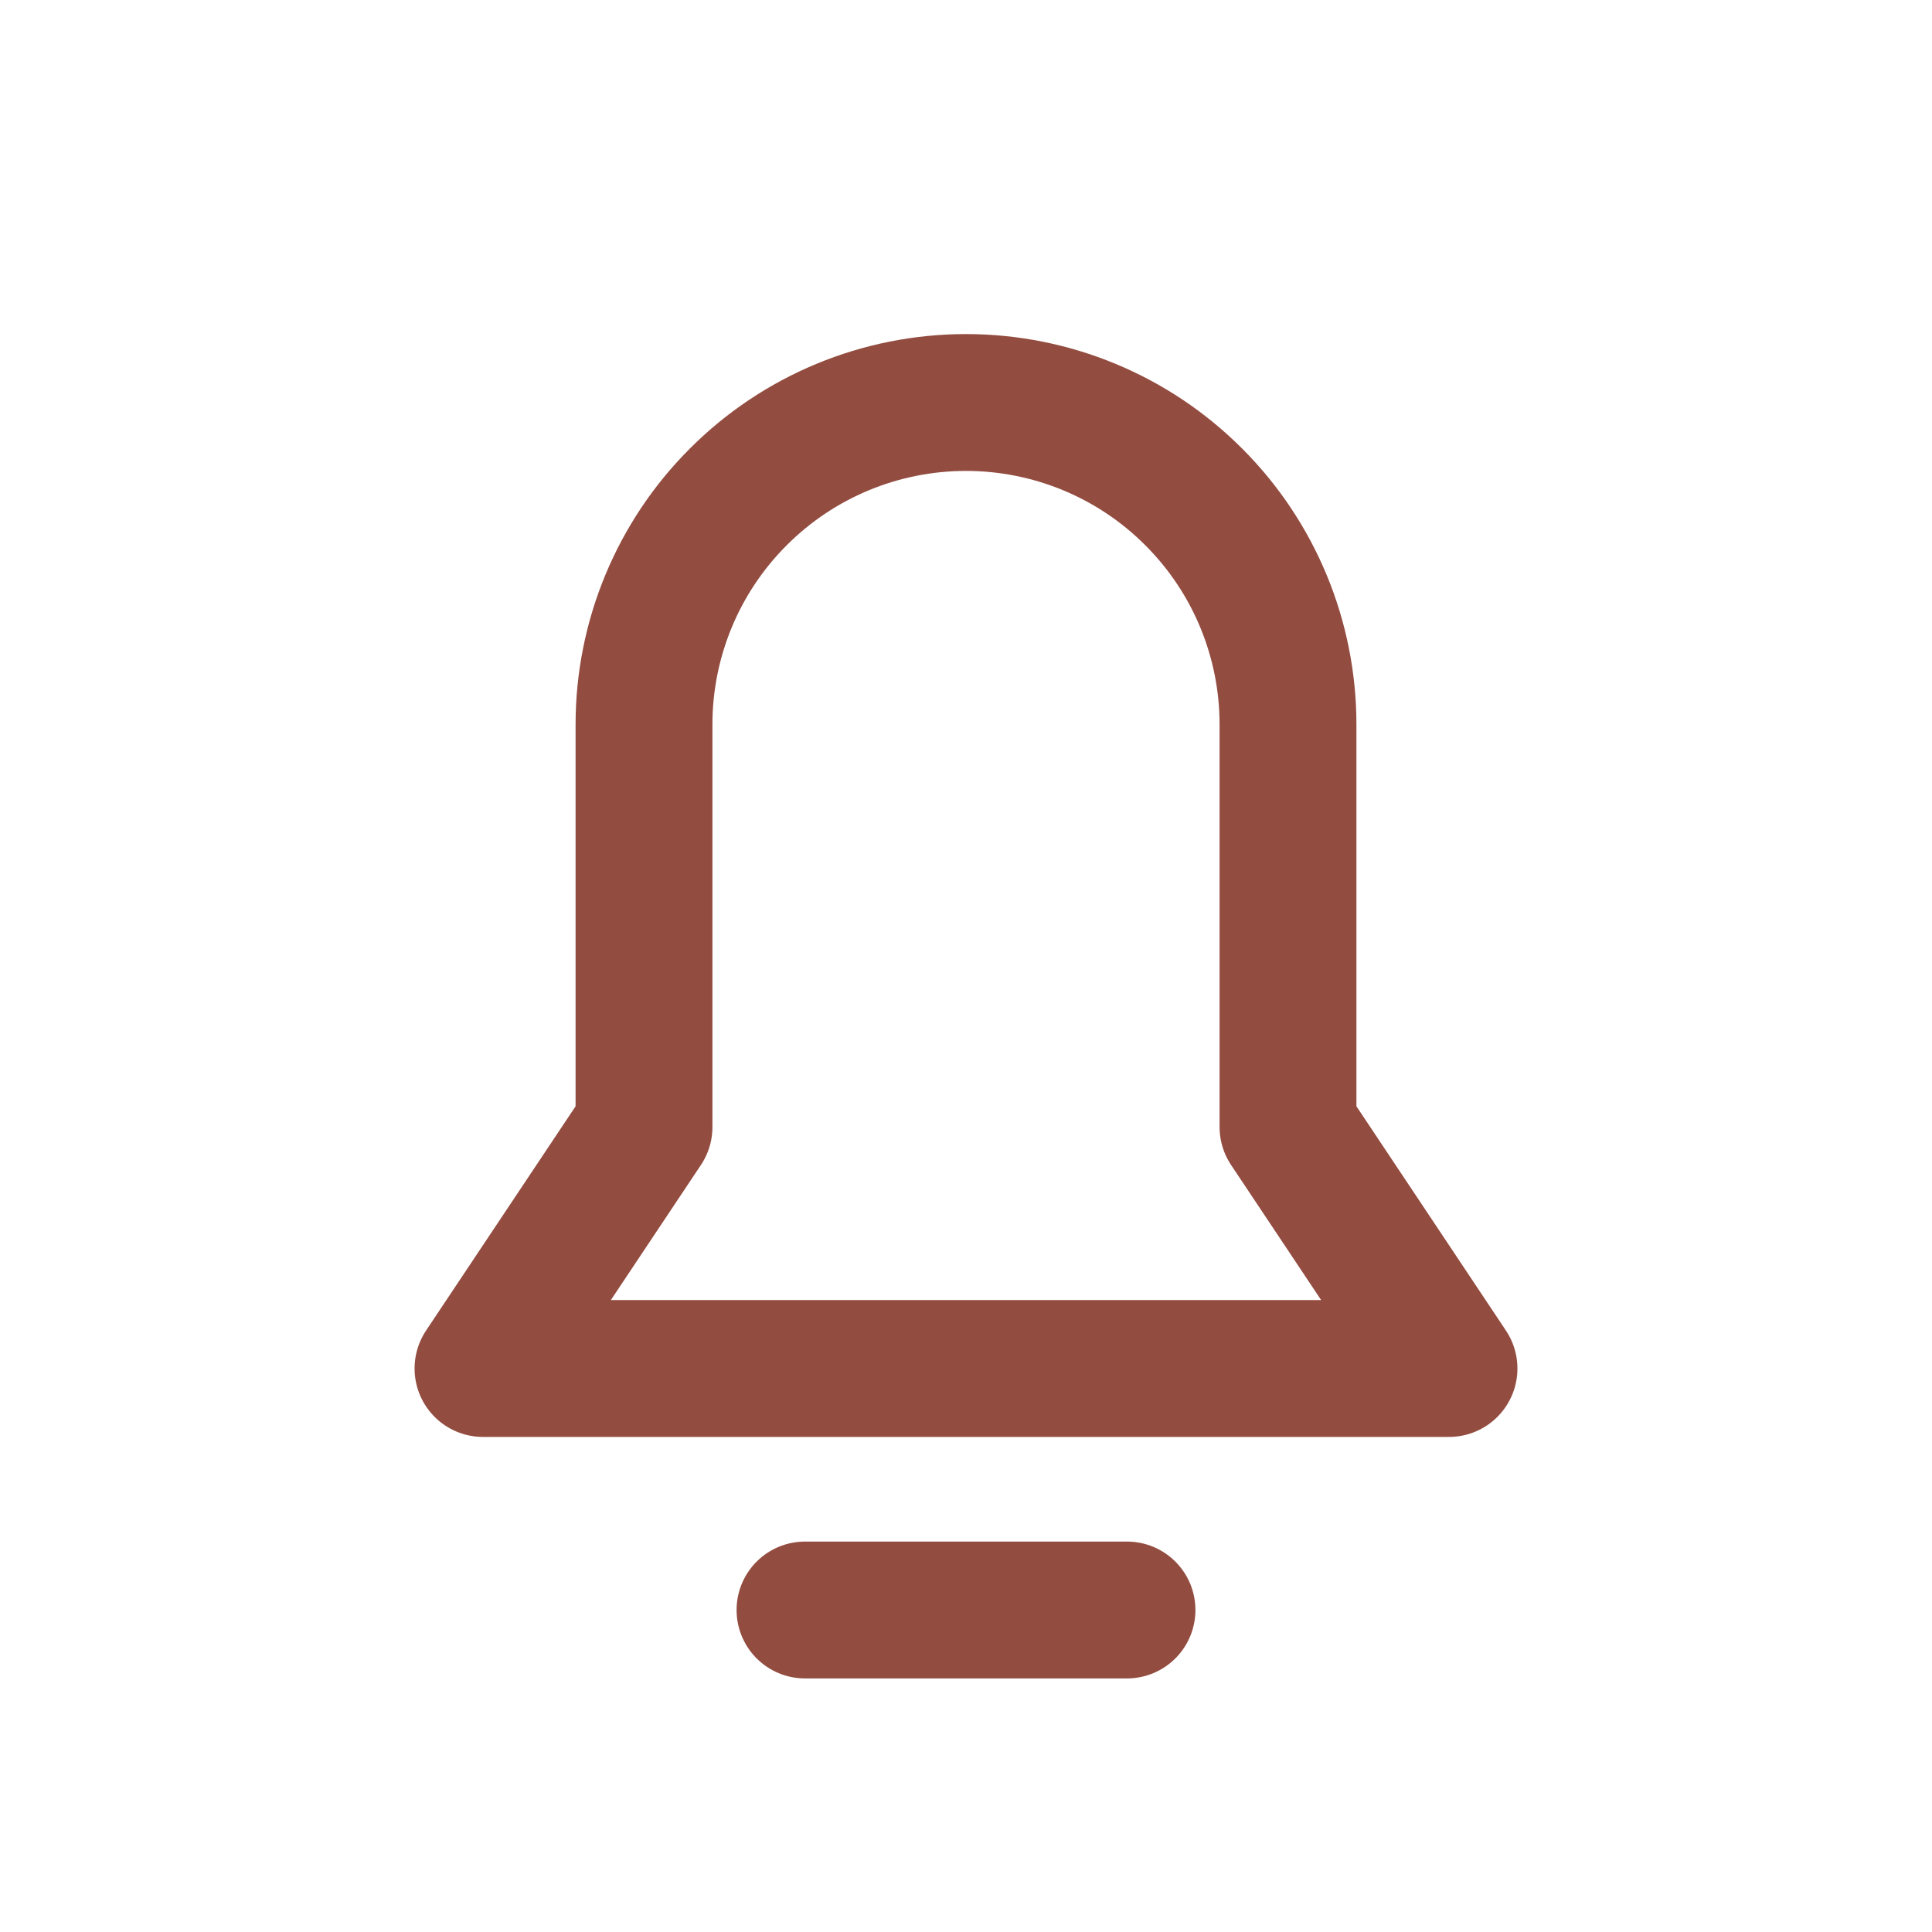
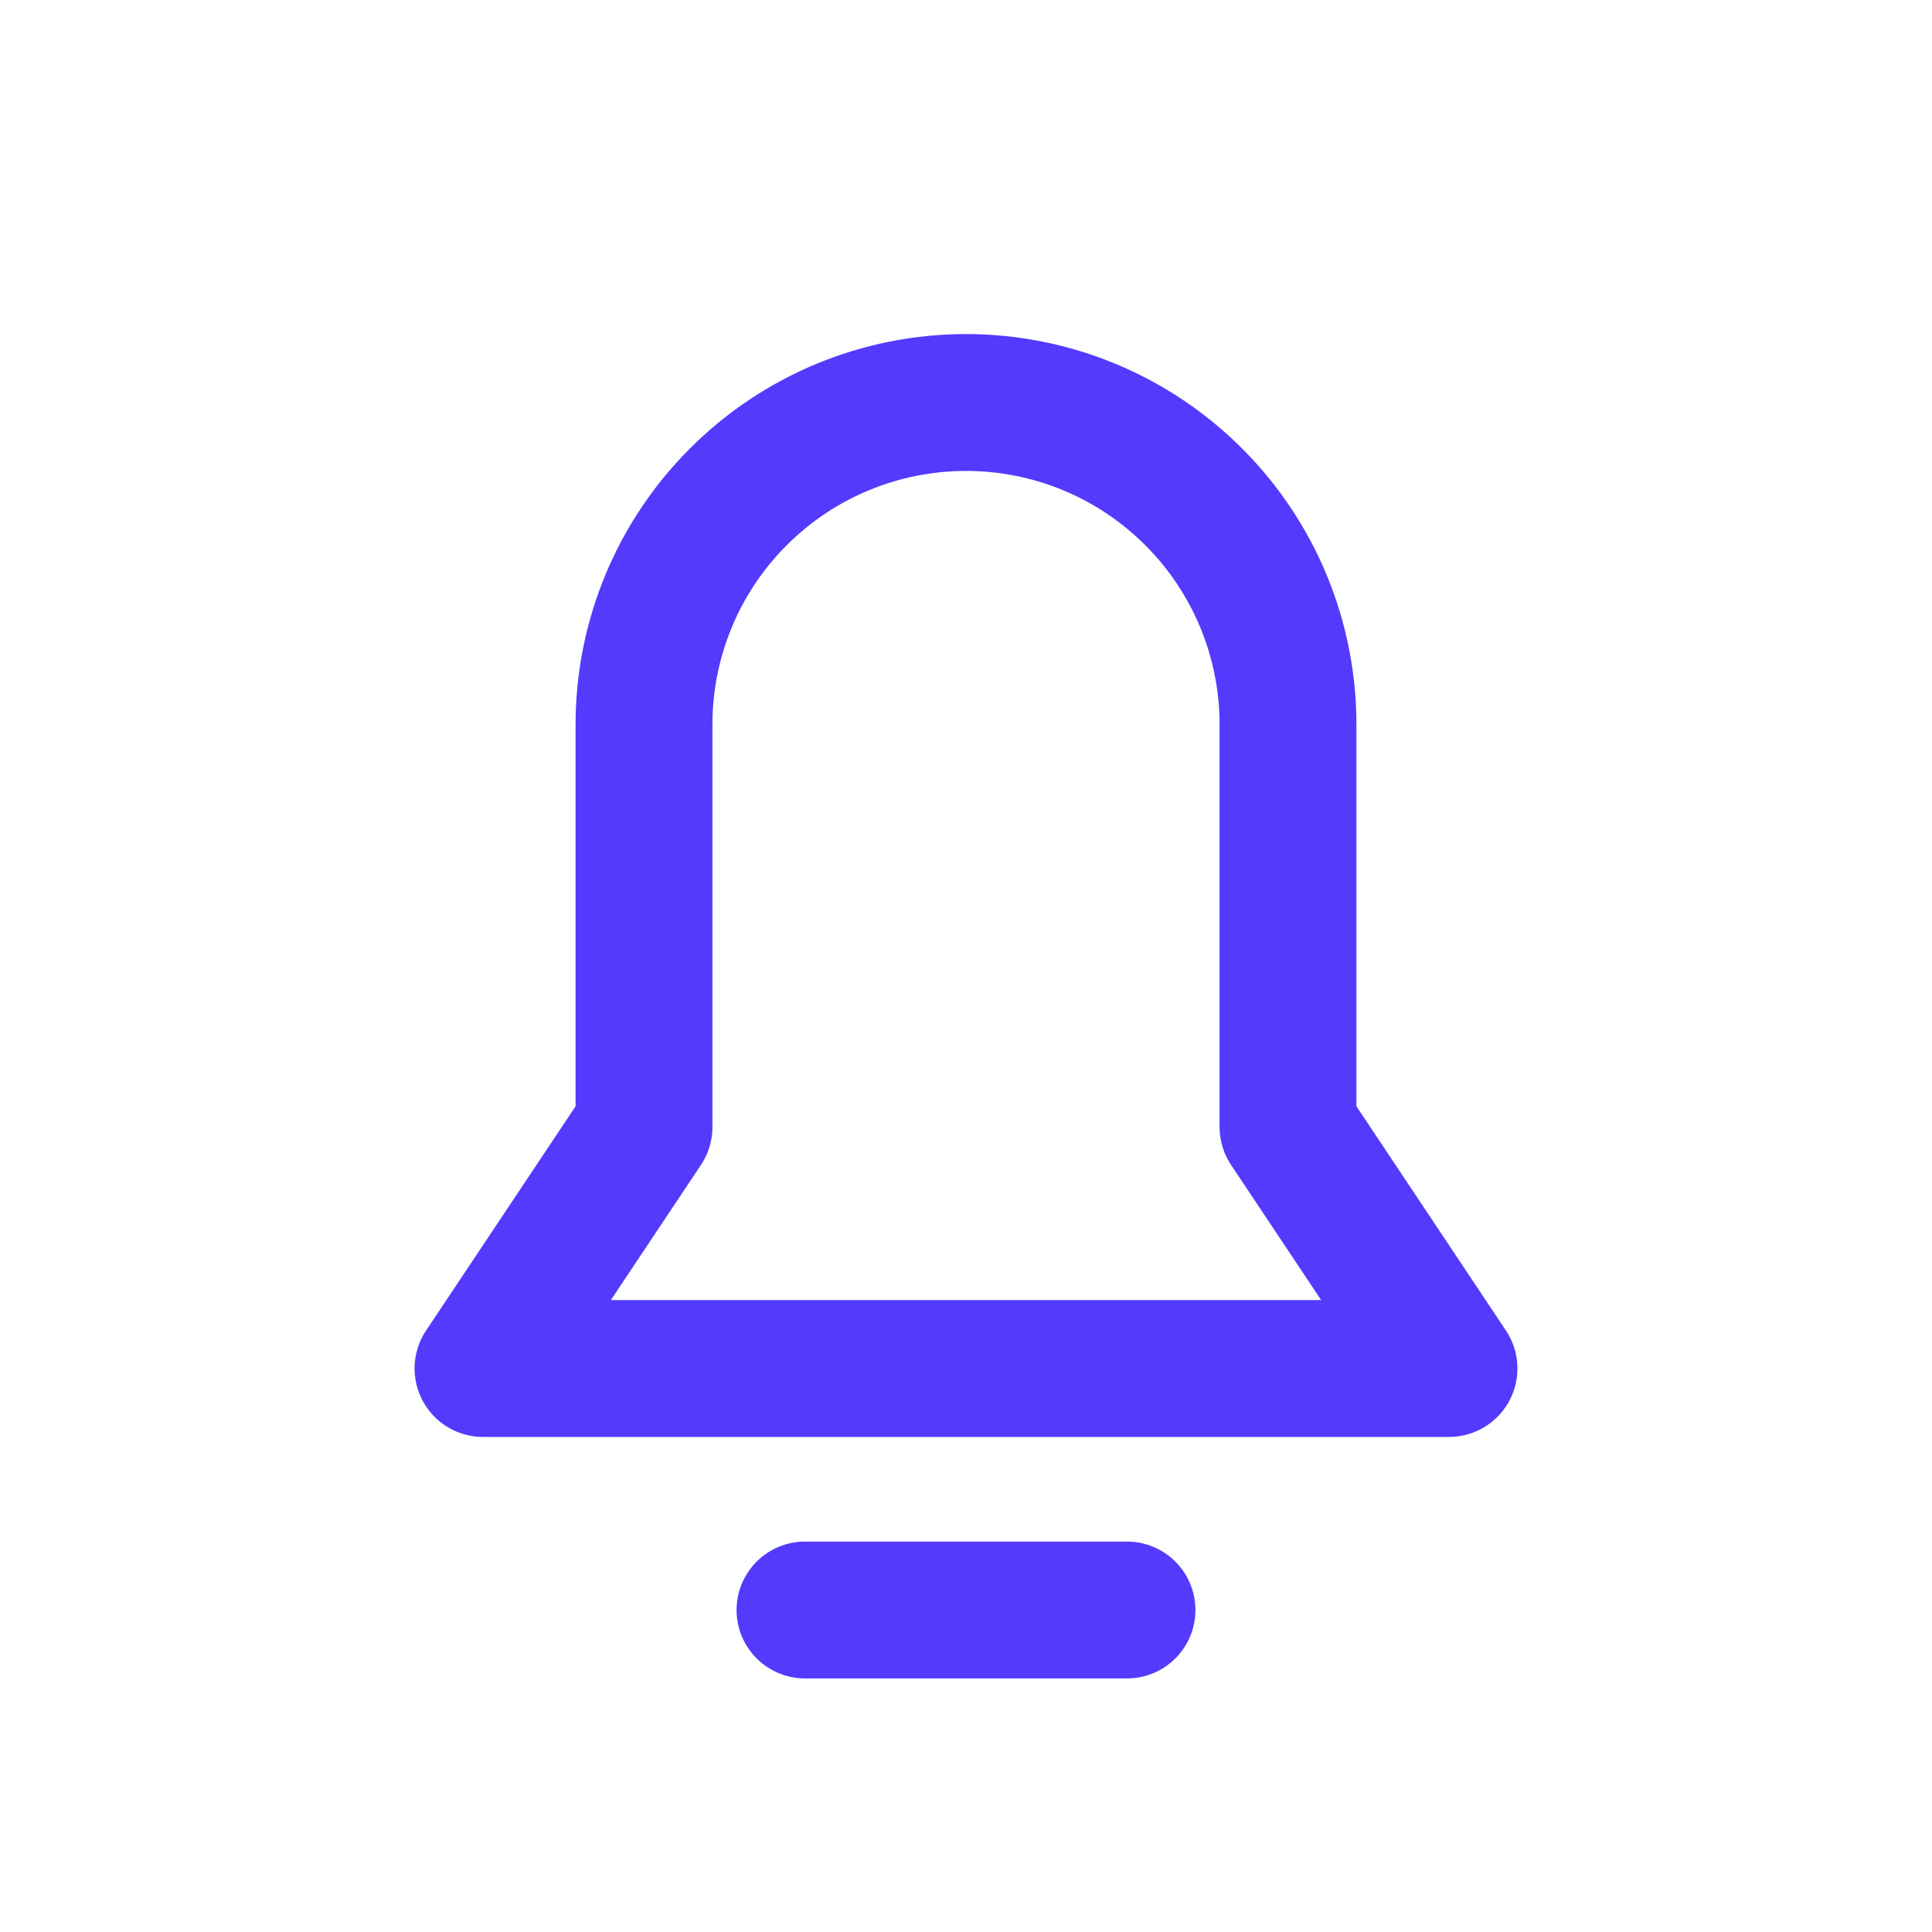
<svg xmlns="http://www.w3.org/2000/svg" preserveAspectRatio="none" overflow="visible" style="display: block;" width="18" height="18" viewBox="0 0 18 18" fill="none">
  <g id="Icon">
-     <path id="Vector" d="M4.5 12.75H13.5L12 10.5V6.75C12 5.954 11.684 5.191 11.121 4.629C10.559 4.066 9.796 3.75 9 3.75C8.204 3.75 7.441 4.066 6.879 4.629C6.316 5.191 6 5.954 6 6.75V10.5L4.5 12.75Z" stroke-width="1.275" stroke-linecap="round" stroke-linejoin="round" stroke="#934C40" />
-     <path id="Vector_2" d="M7.5 15H10.5" stroke-width="1.275" stroke-linecap="round" stroke-linejoin="round" stroke="#934C40" />
+     <path id="Vector" d="M4.5 12.75H13.5L12 10.5V6.75C12 5.954 11.684 5.191 11.121 4.629C10.559 4.066 9.796 3.75 9 3.75C8.204 3.75 7.441 4.066 6.879 4.629C6.316 5.191 6 5.954 6 6.75V10.5L4.5 12.75Z" stroke-width="1.275" stroke-linecap="round" stroke-linejoin="round" stroke="#533AFD" />
+     <path id="Vector_2" d="M7.5 15H10.5" stroke-width="1.275" stroke-linecap="round" stroke-linejoin="round" stroke="#533AFD" />
  </g>
</svg>
